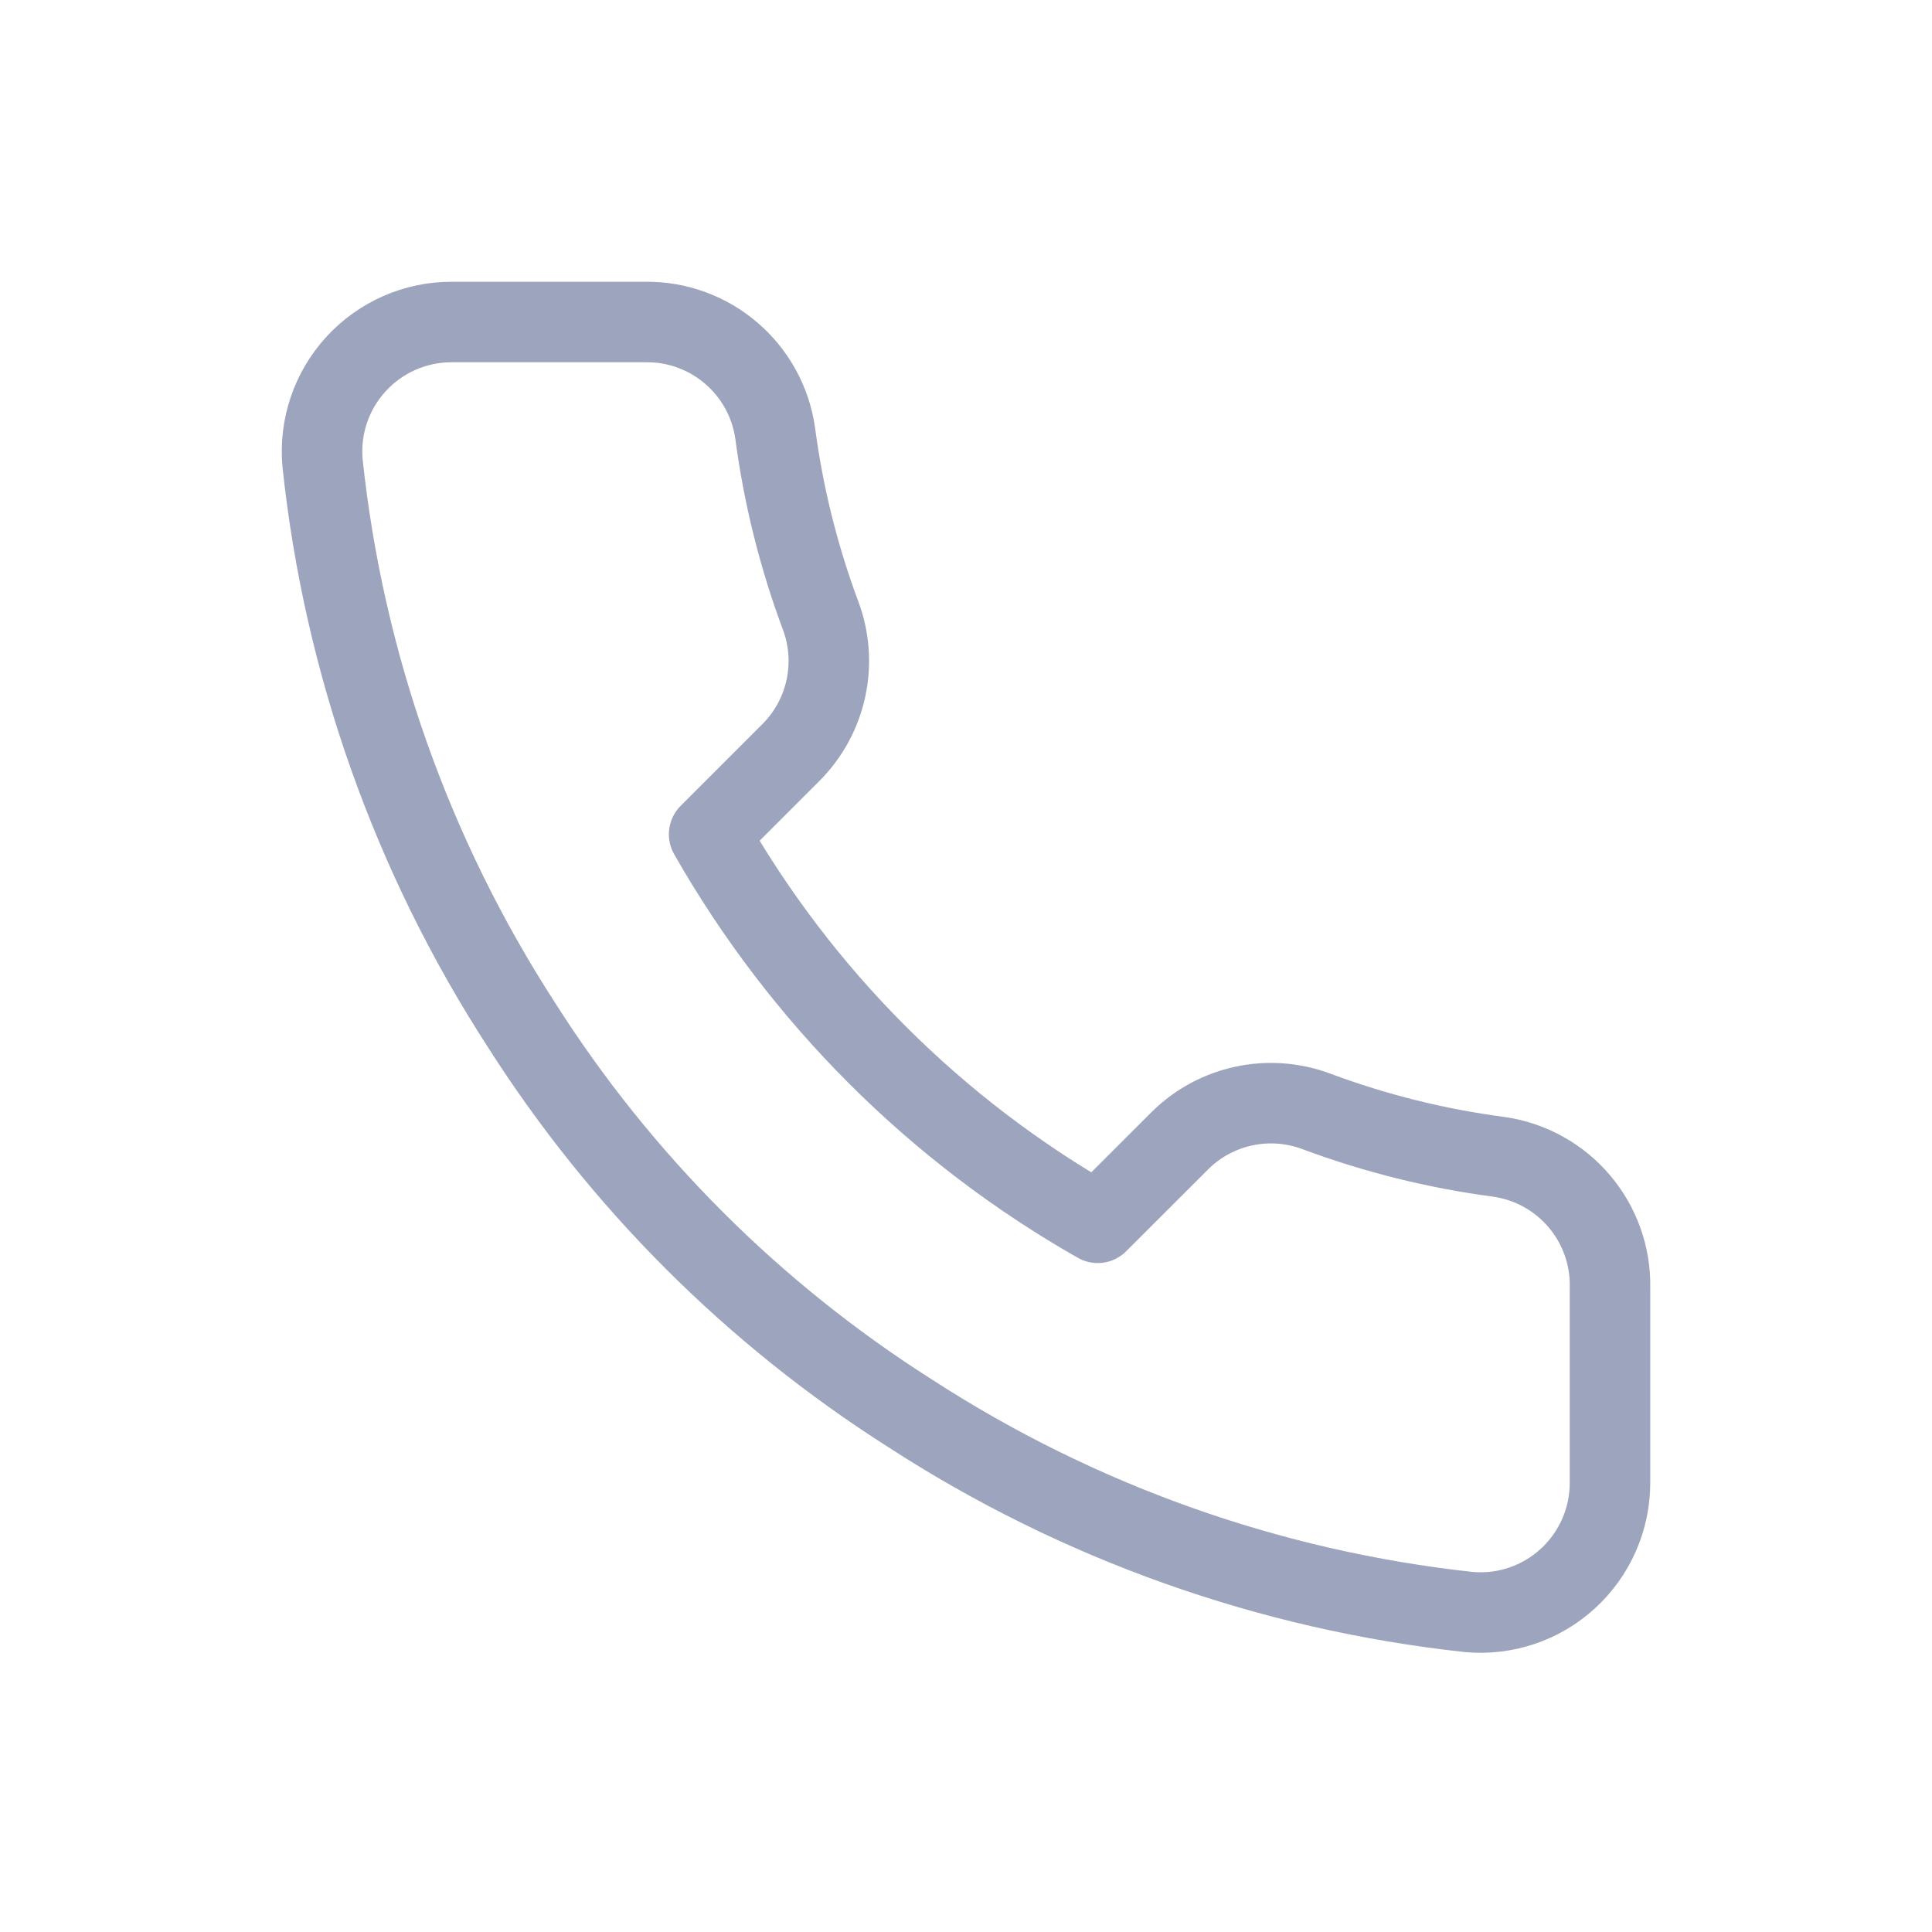
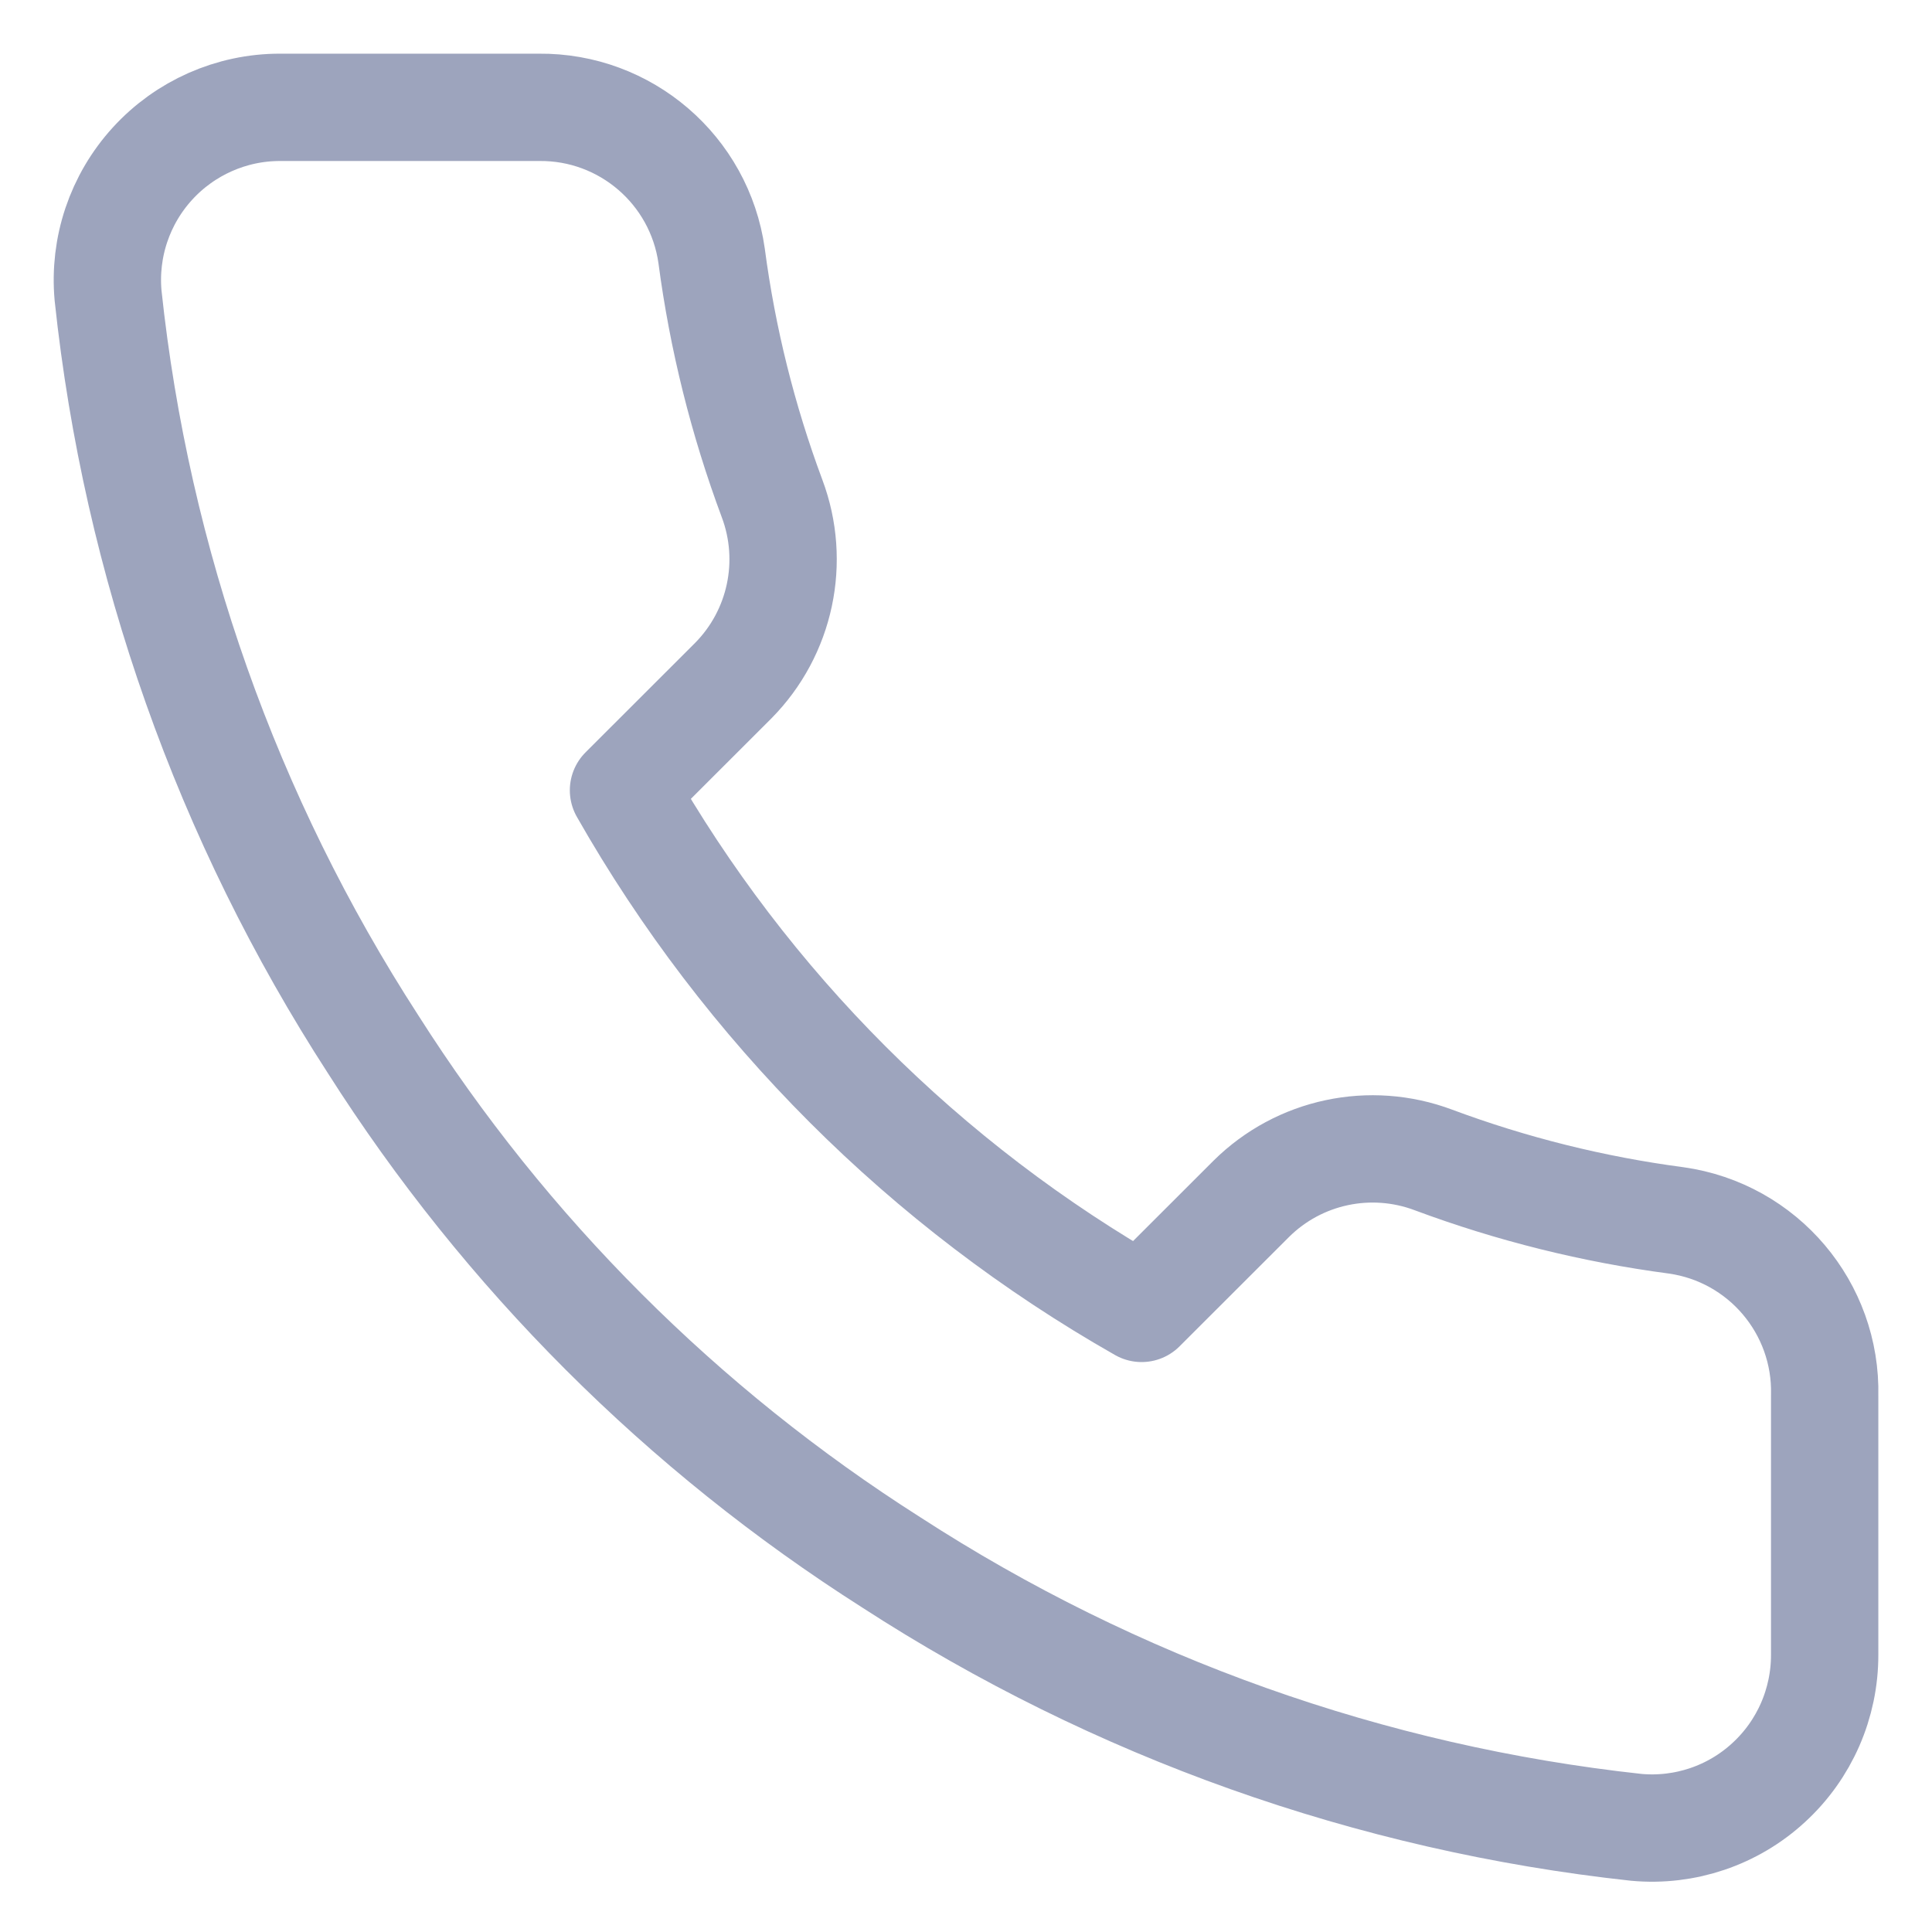
- <svg xmlns="http://www.w3.org/2000/svg" width="24" height="24" viewBox="0 0 24 24" fill="none">
-   <path fill-rule="evenodd" clip-rule="evenodd" d="M20 16.003V18.416C20.001 18.869 19.812 19.302 19.478 19.608C19.145 19.915 18.697 20.066 18.246 20.025C15.77 19.756 13.392 18.91 11.303 17.555C9.359 16.32 7.711 14.672 6.476 12.729C5.117 10.63 4.271 8.24 4.007 5.754C3.966 5.304 4.116 4.858 4.421 4.524C4.725 4.191 5.156 4 5.607 4H8.021C8.829 3.992 9.517 4.584 9.63 5.384C9.732 6.156 9.921 6.914 10.193 7.644C10.414 8.232 10.273 8.895 9.831 9.342L8.809 10.364C9.955 12.377 11.622 14.045 13.636 15.19L14.658 14.169C15.104 13.727 15.767 13.586 16.355 13.807C17.085 14.079 17.843 14.268 18.616 14.37C19.425 14.484 20.02 15.186 20 16.003Z" stroke="#9DA4BD" stroke-linecap="round" stroke-linejoin="round" />
+ <svg xmlns="http://www.w3.org/2000/svg" width="18" height="18" viewBox="0 0 18 18" fill="none">
+   <path fill-rule="evenodd" clip-rule="evenodd" d="M17 13.003V15.416C17.001 15.869 16.812 16.302 16.478 16.608C16.145 16.915 15.697 17.066 15.246 17.025C12.77 16.756 10.392 15.91 8.303 14.556C6.359 13.32 4.711 11.672 3.476 9.729C2.117 7.63 1.271 5.24 1.007 2.754C0.966 2.304 1.116 1.858 1.421 1.524C1.725 1.191 2.156 1 2.607 1H5.021C5.829 0.992 6.517 1.584 6.63 2.384C6.732 3.156 6.921 3.914 7.193 4.644C7.414 5.232 7.273 5.895 6.831 6.342L5.809 7.363C6.955 9.378 8.622 11.045 10.636 12.19L11.658 11.169C12.104 10.727 12.767 10.586 13.355 10.807C14.085 11.079 14.844 11.268 15.616 11.37C16.425 11.484 17.02 12.186 17 13.003Z" stroke="#9DA4BD" stroke-linecap="round" stroke-linejoin="round" />
</svg>
